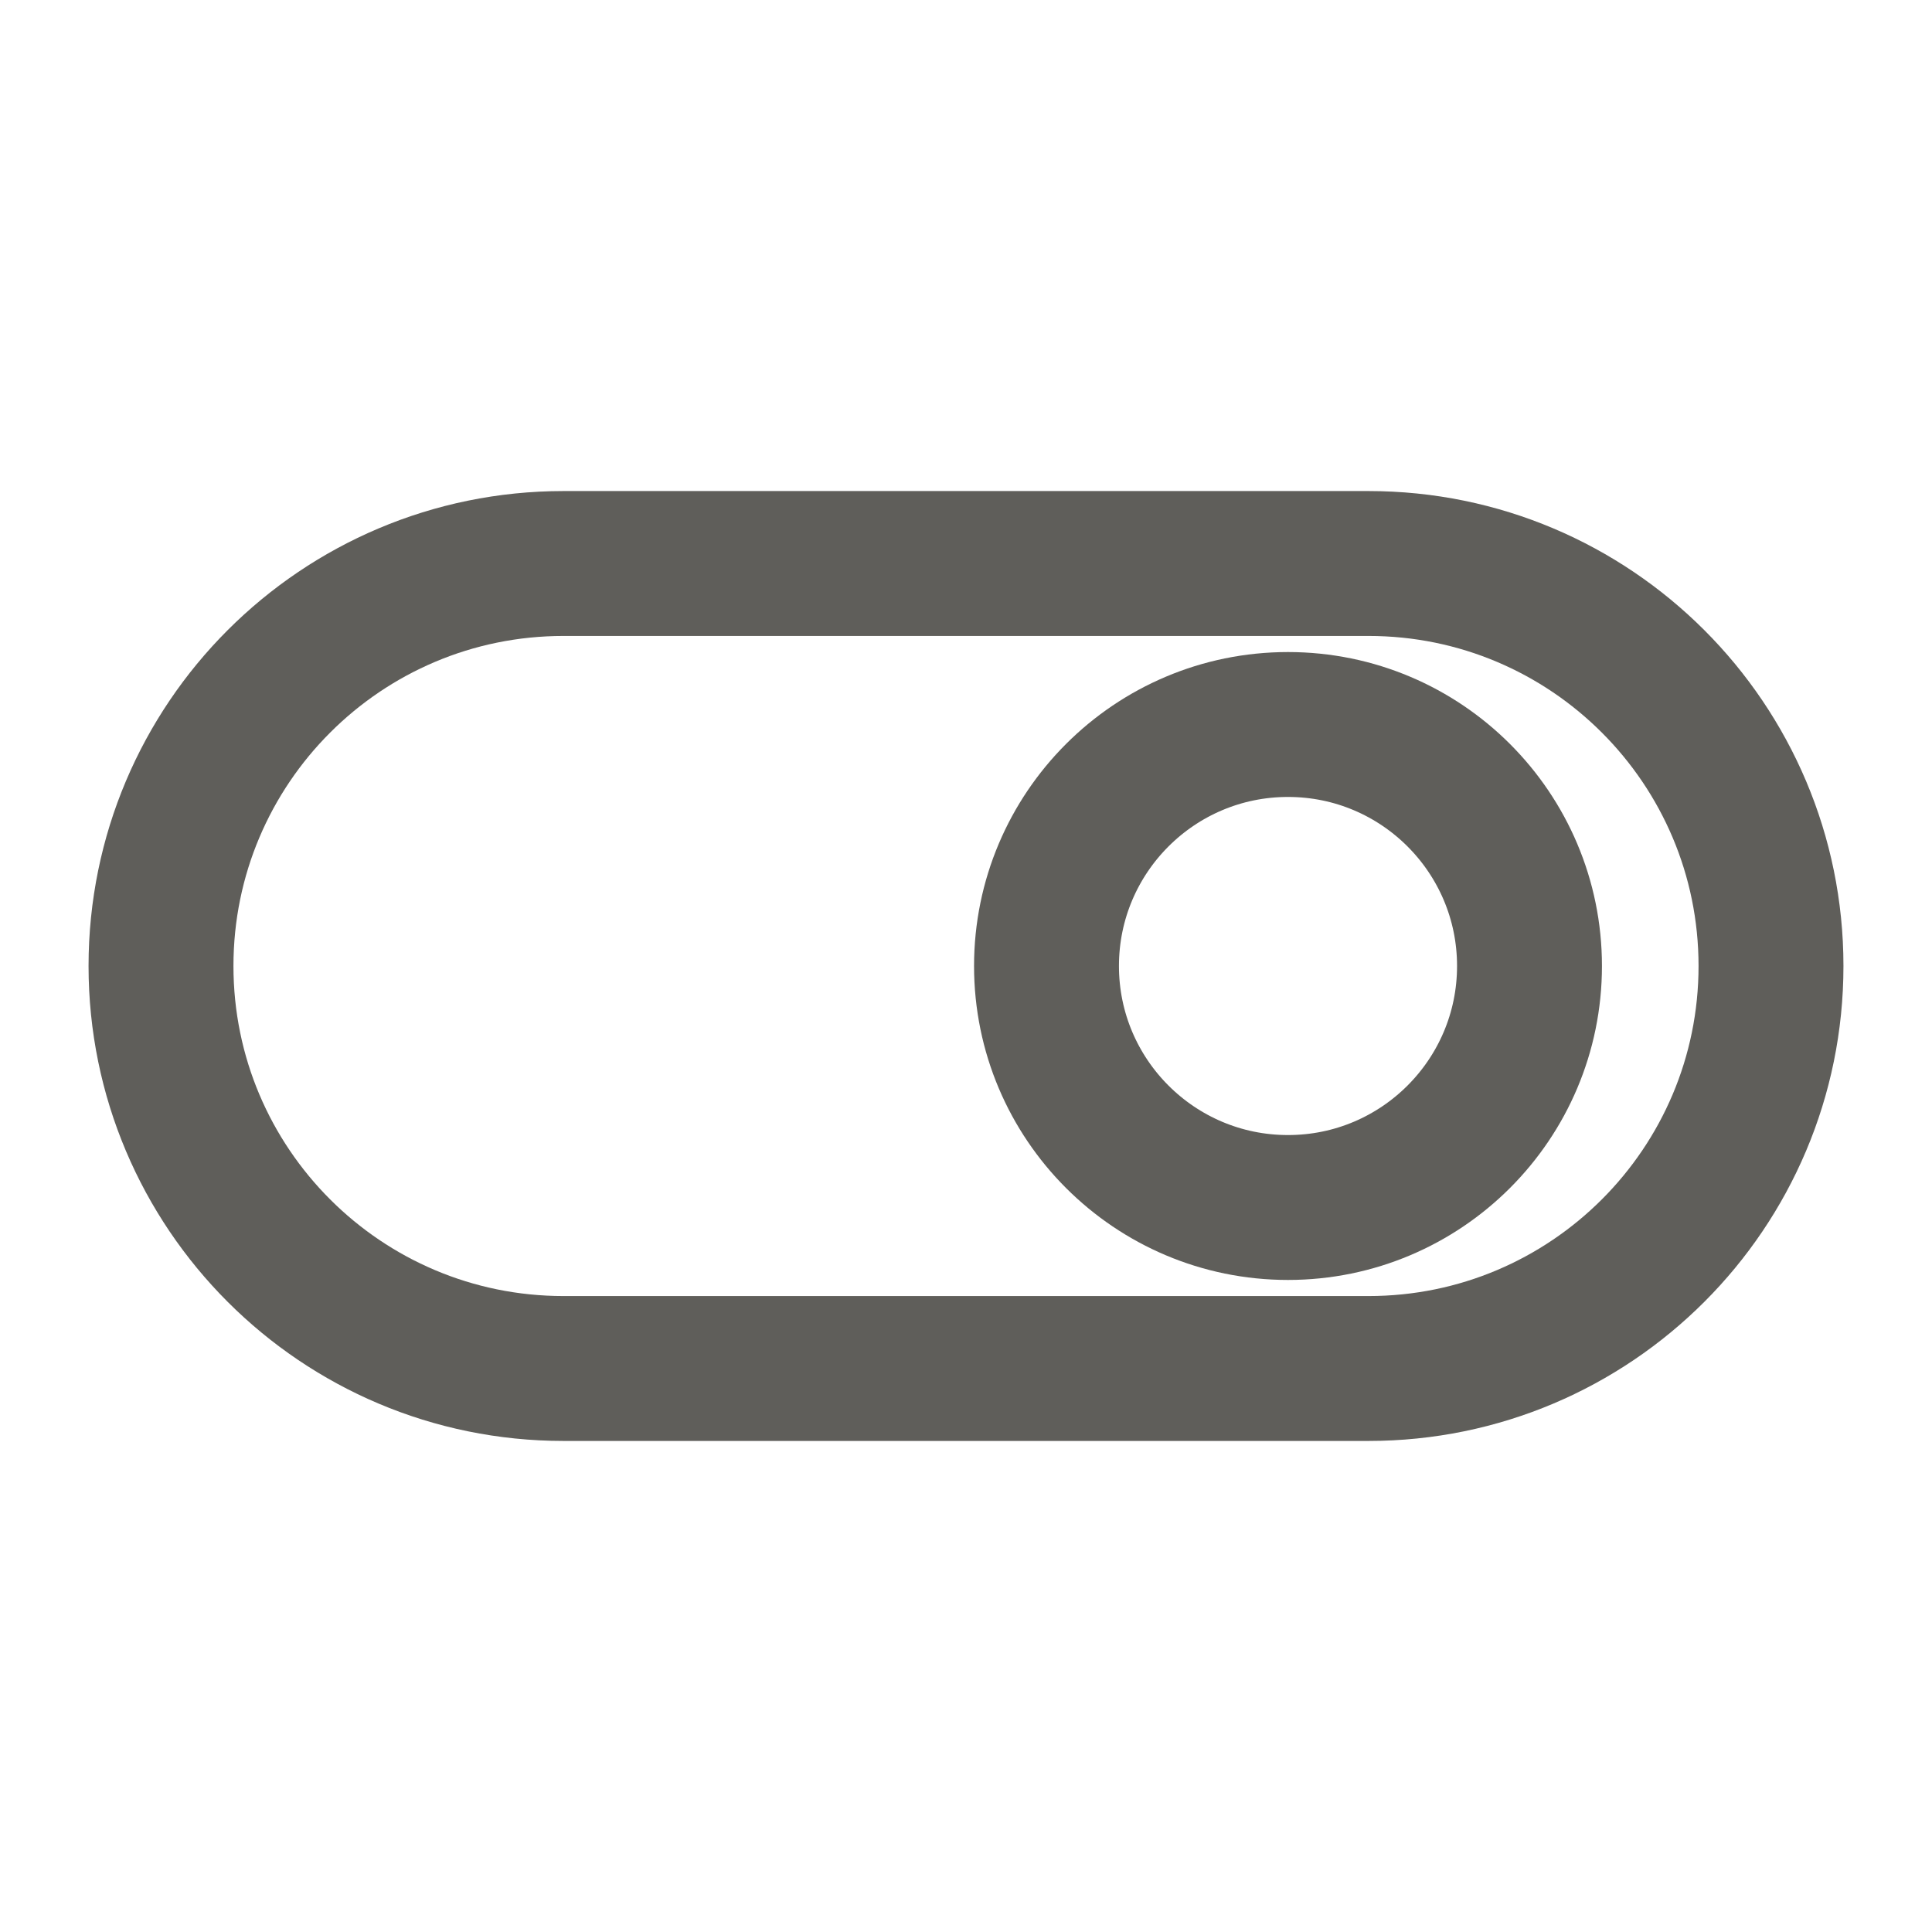
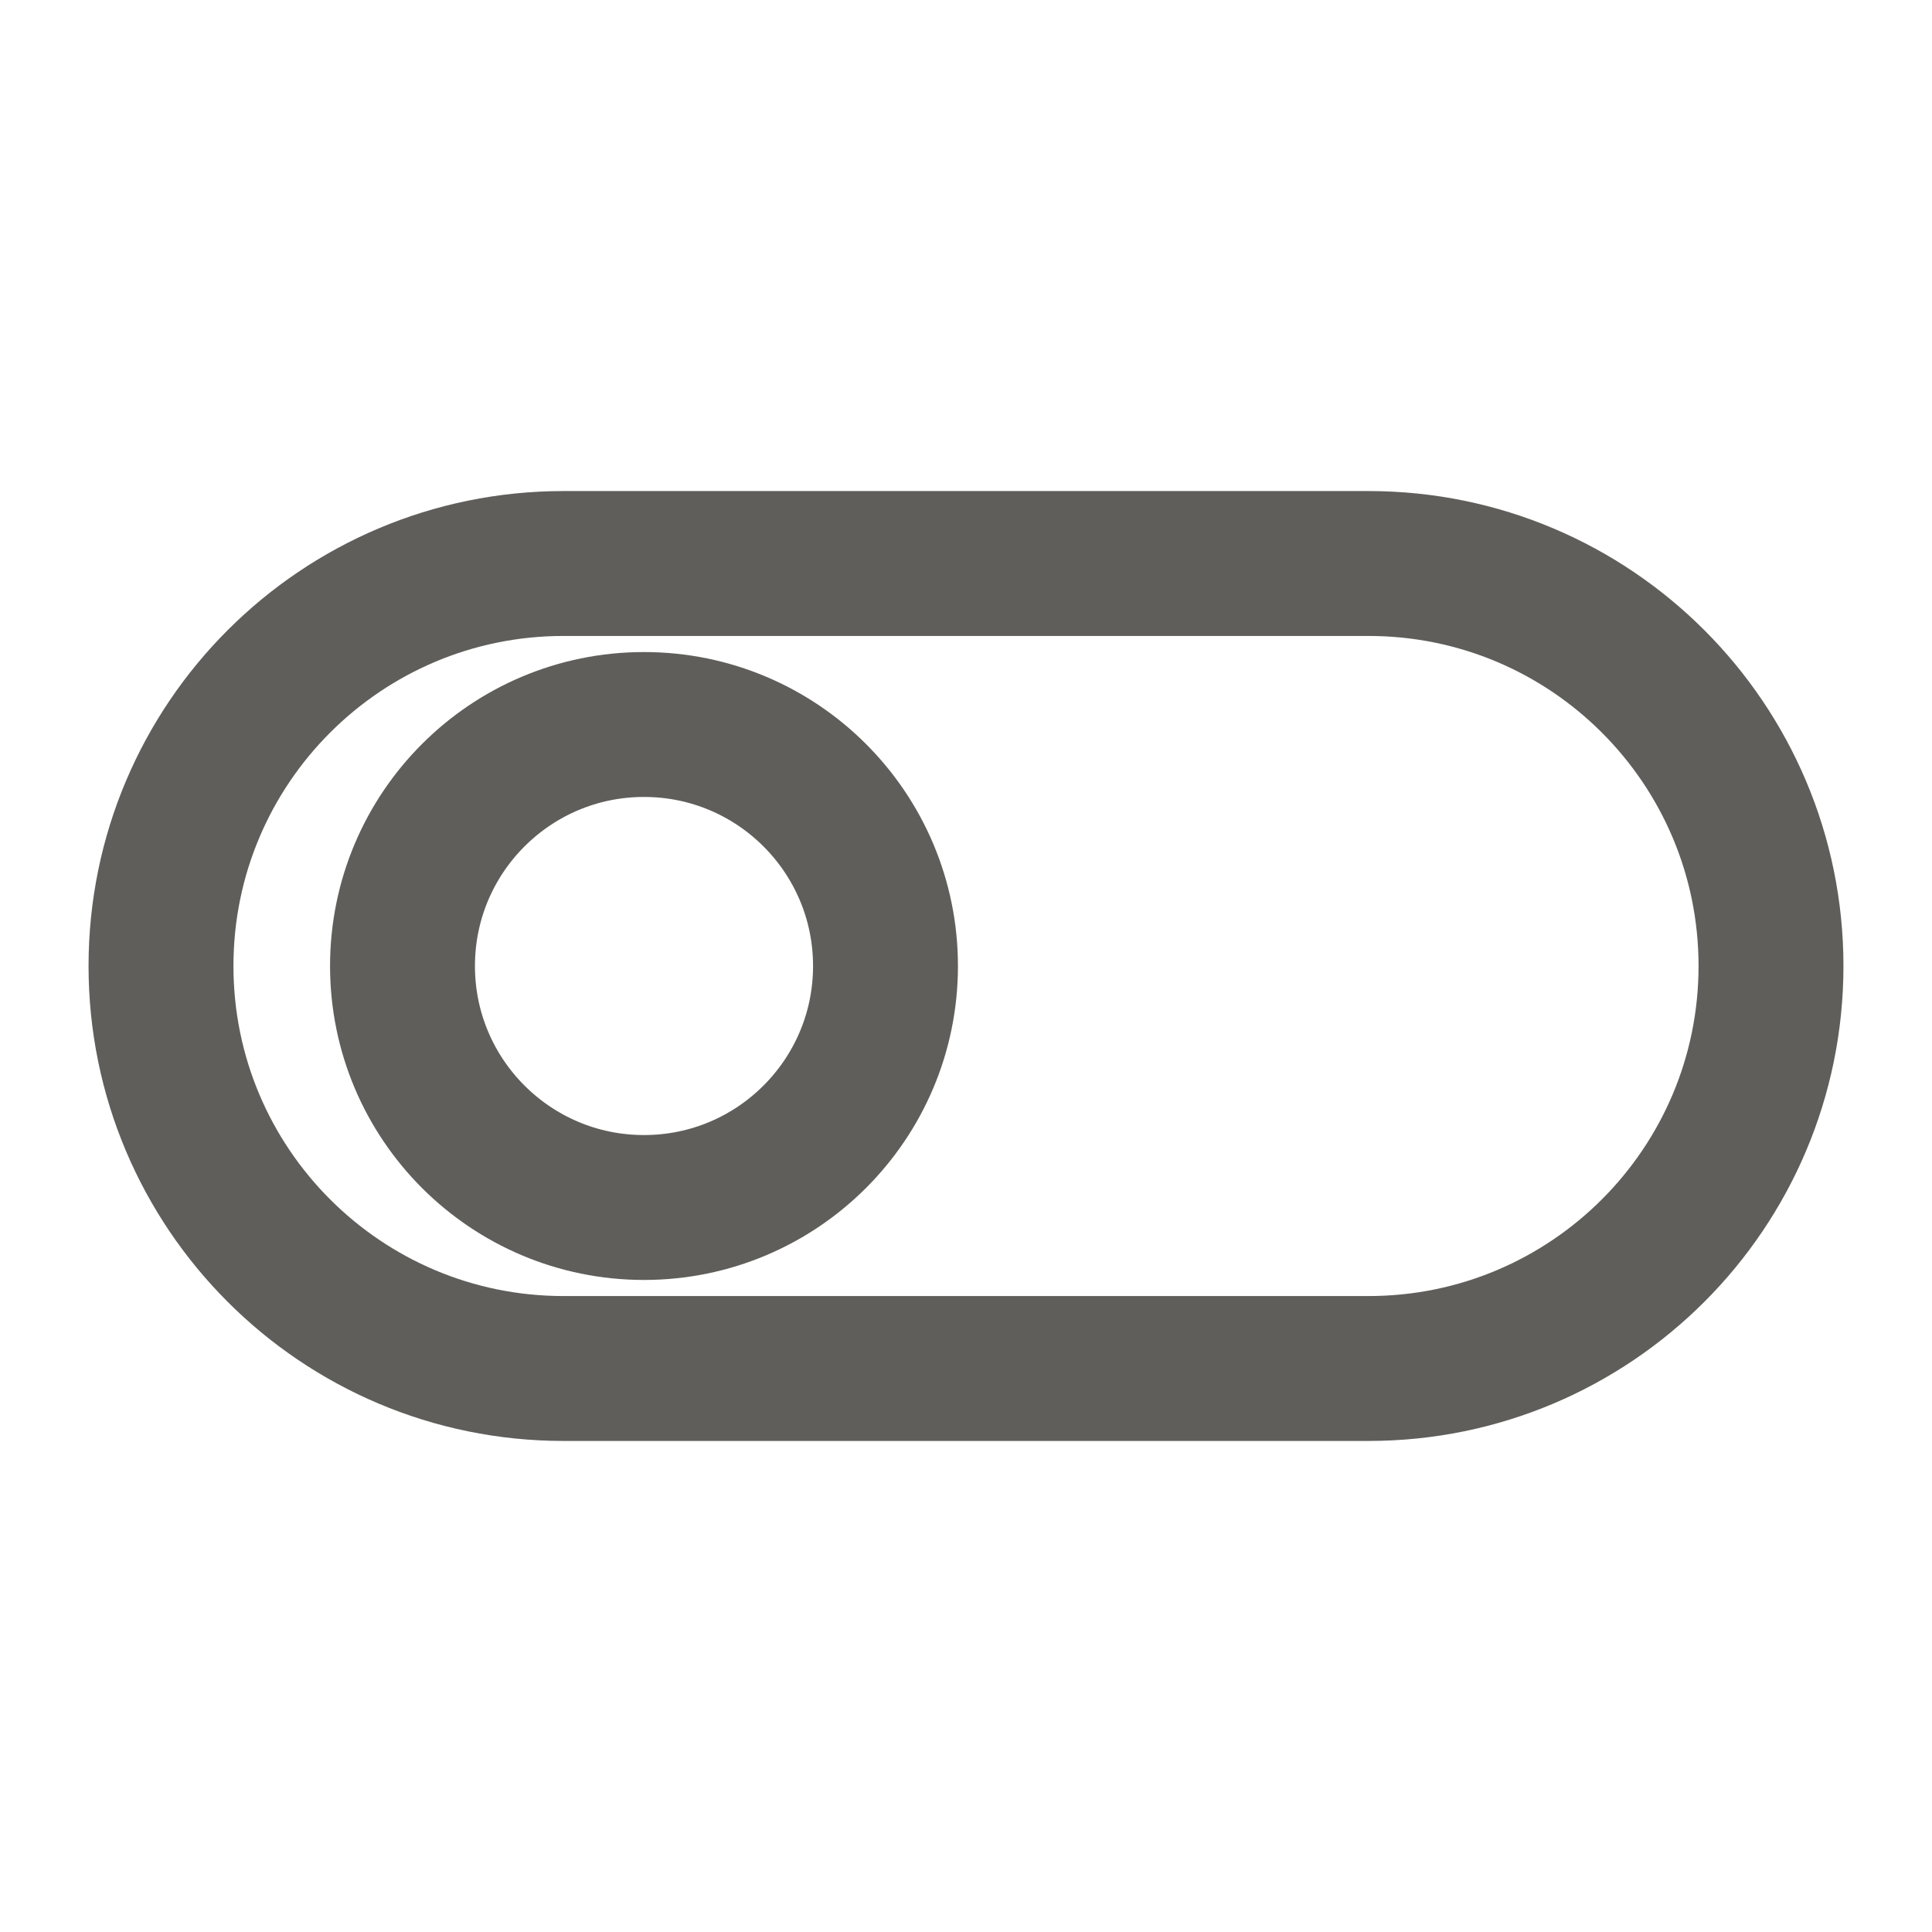
<svg xmlns="http://www.w3.org/2000/svg" viewBox="0 0 24 24" width="48" height="48" fill="none" stroke="#5f5e5a" stroke-width="1.8" stroke-linecap="round" stroke-linejoin="round">
  <rect x="2" y="7" width="20" height="10" rx="5" />
-   <circle cx="16" cy="12" r="3" />
+   <circle cx="8" cy="12" r="3" />
</svg>
